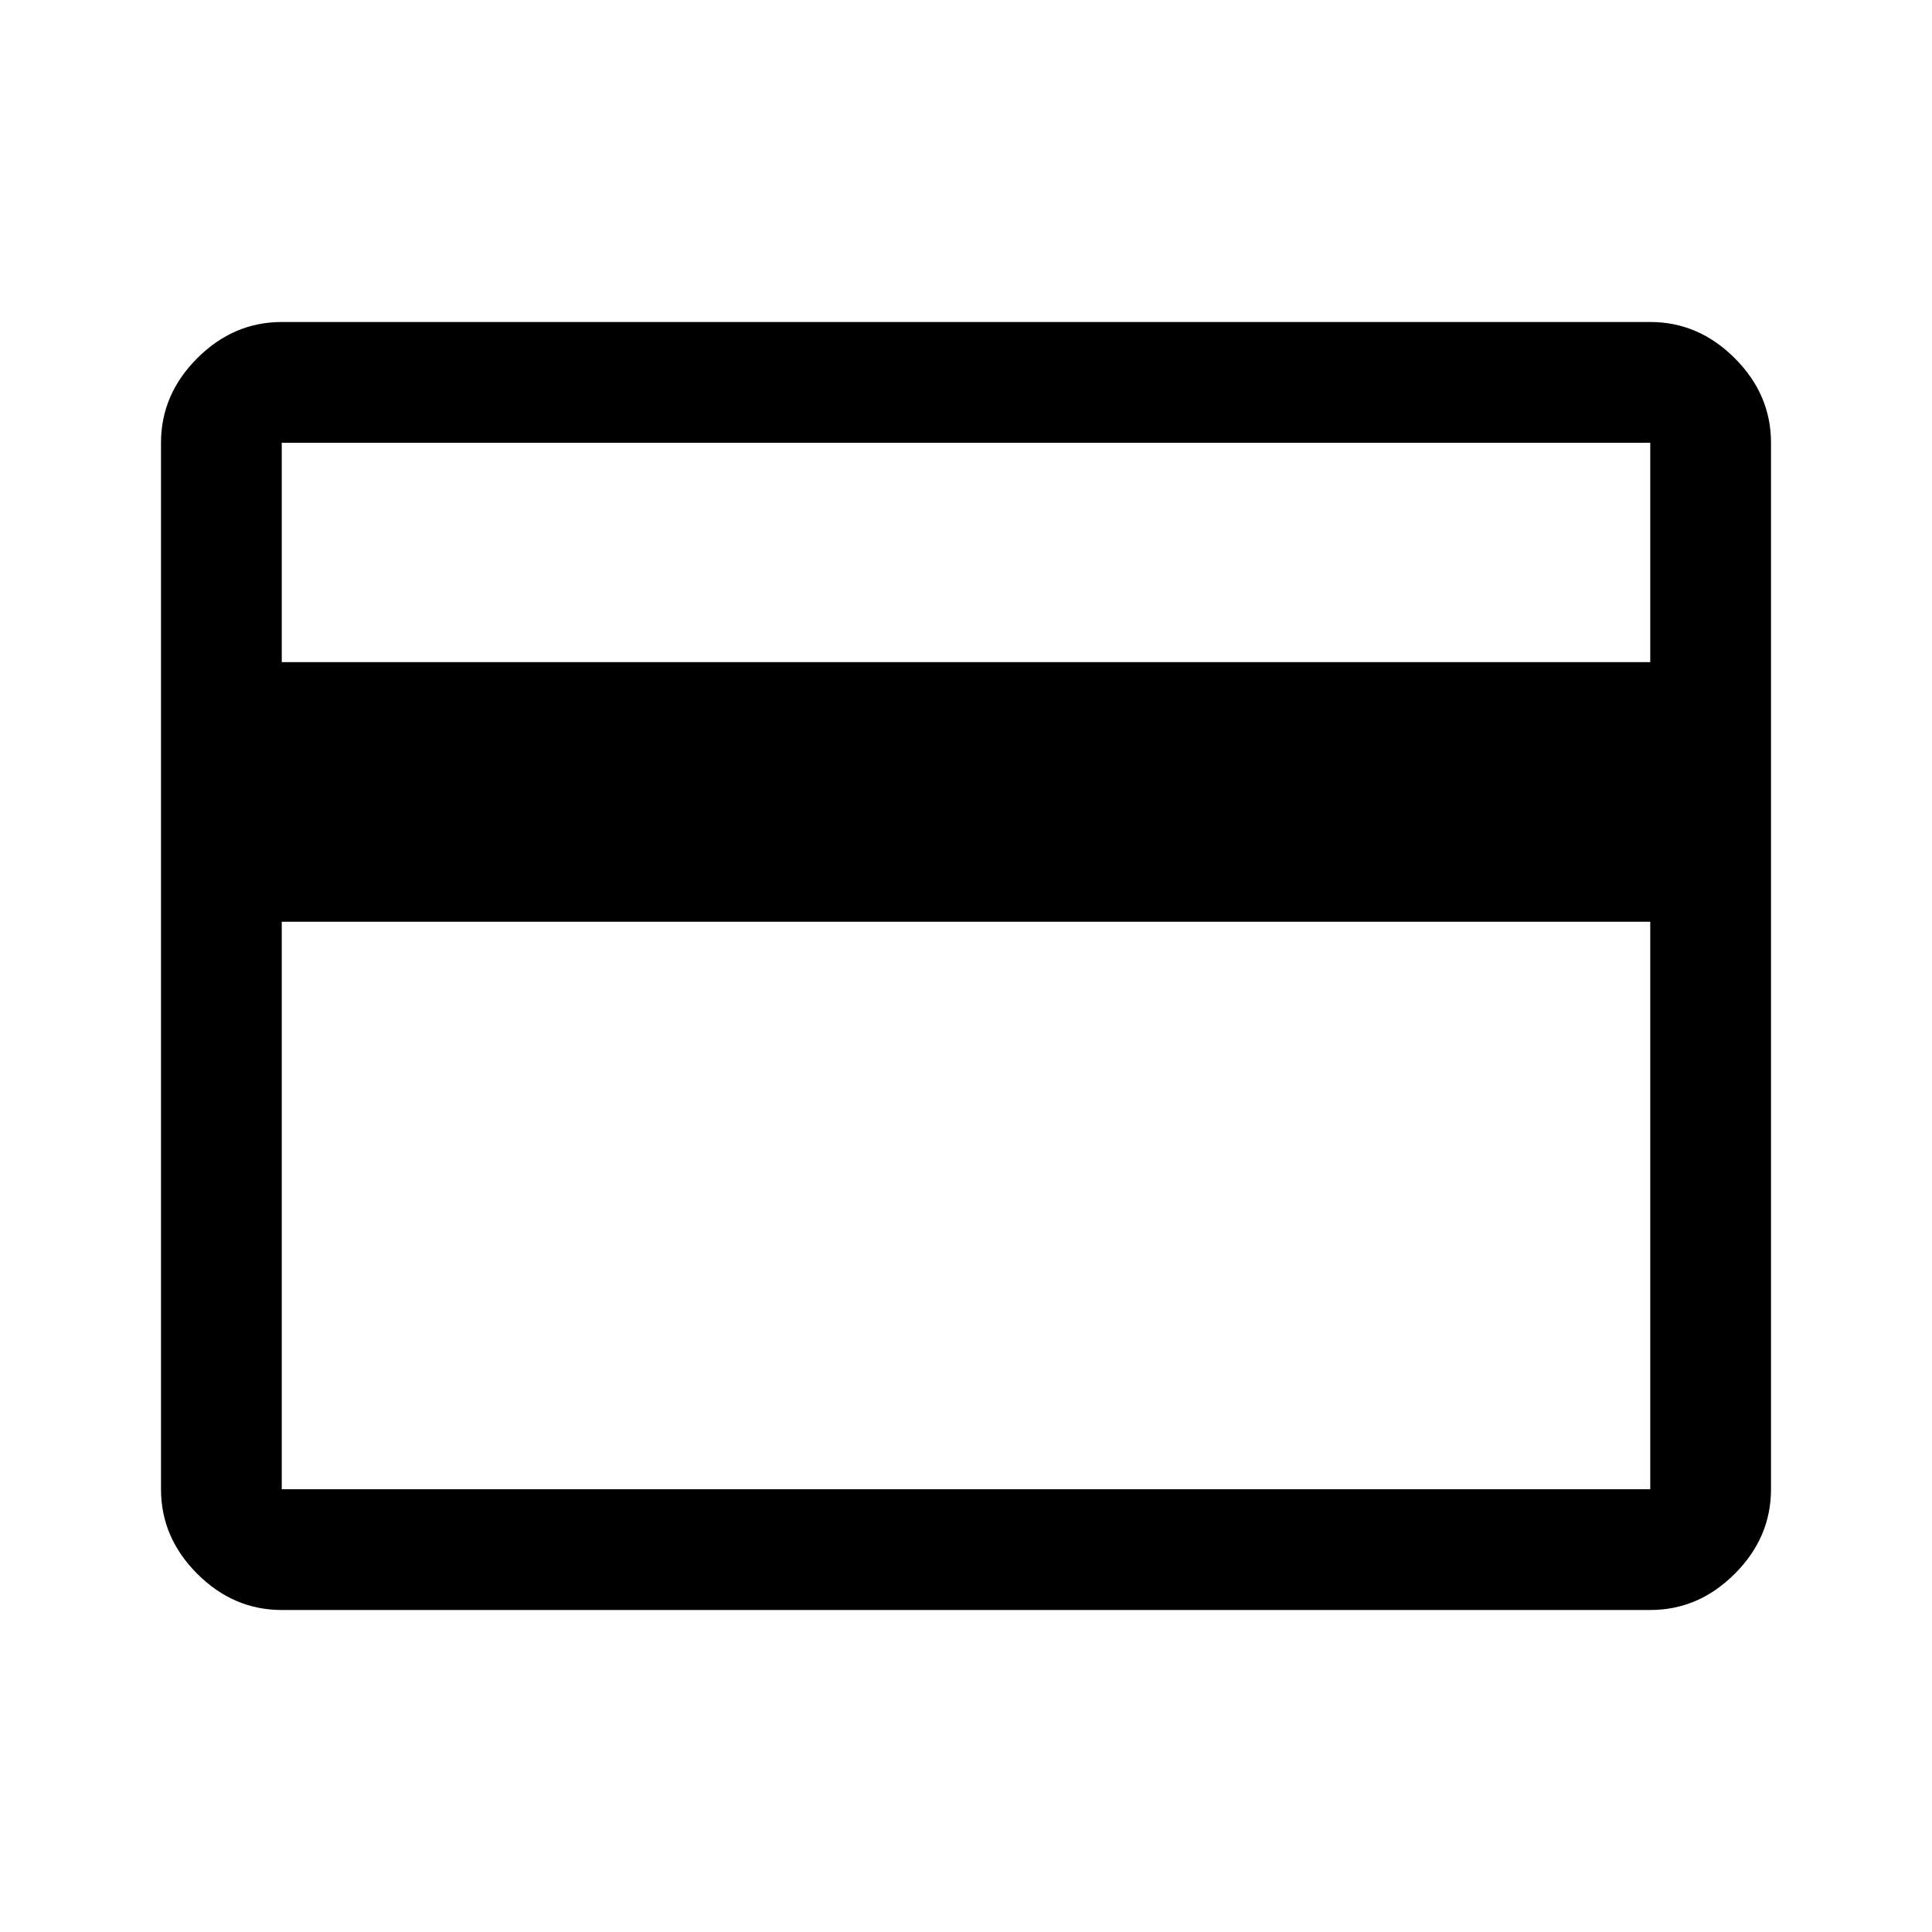
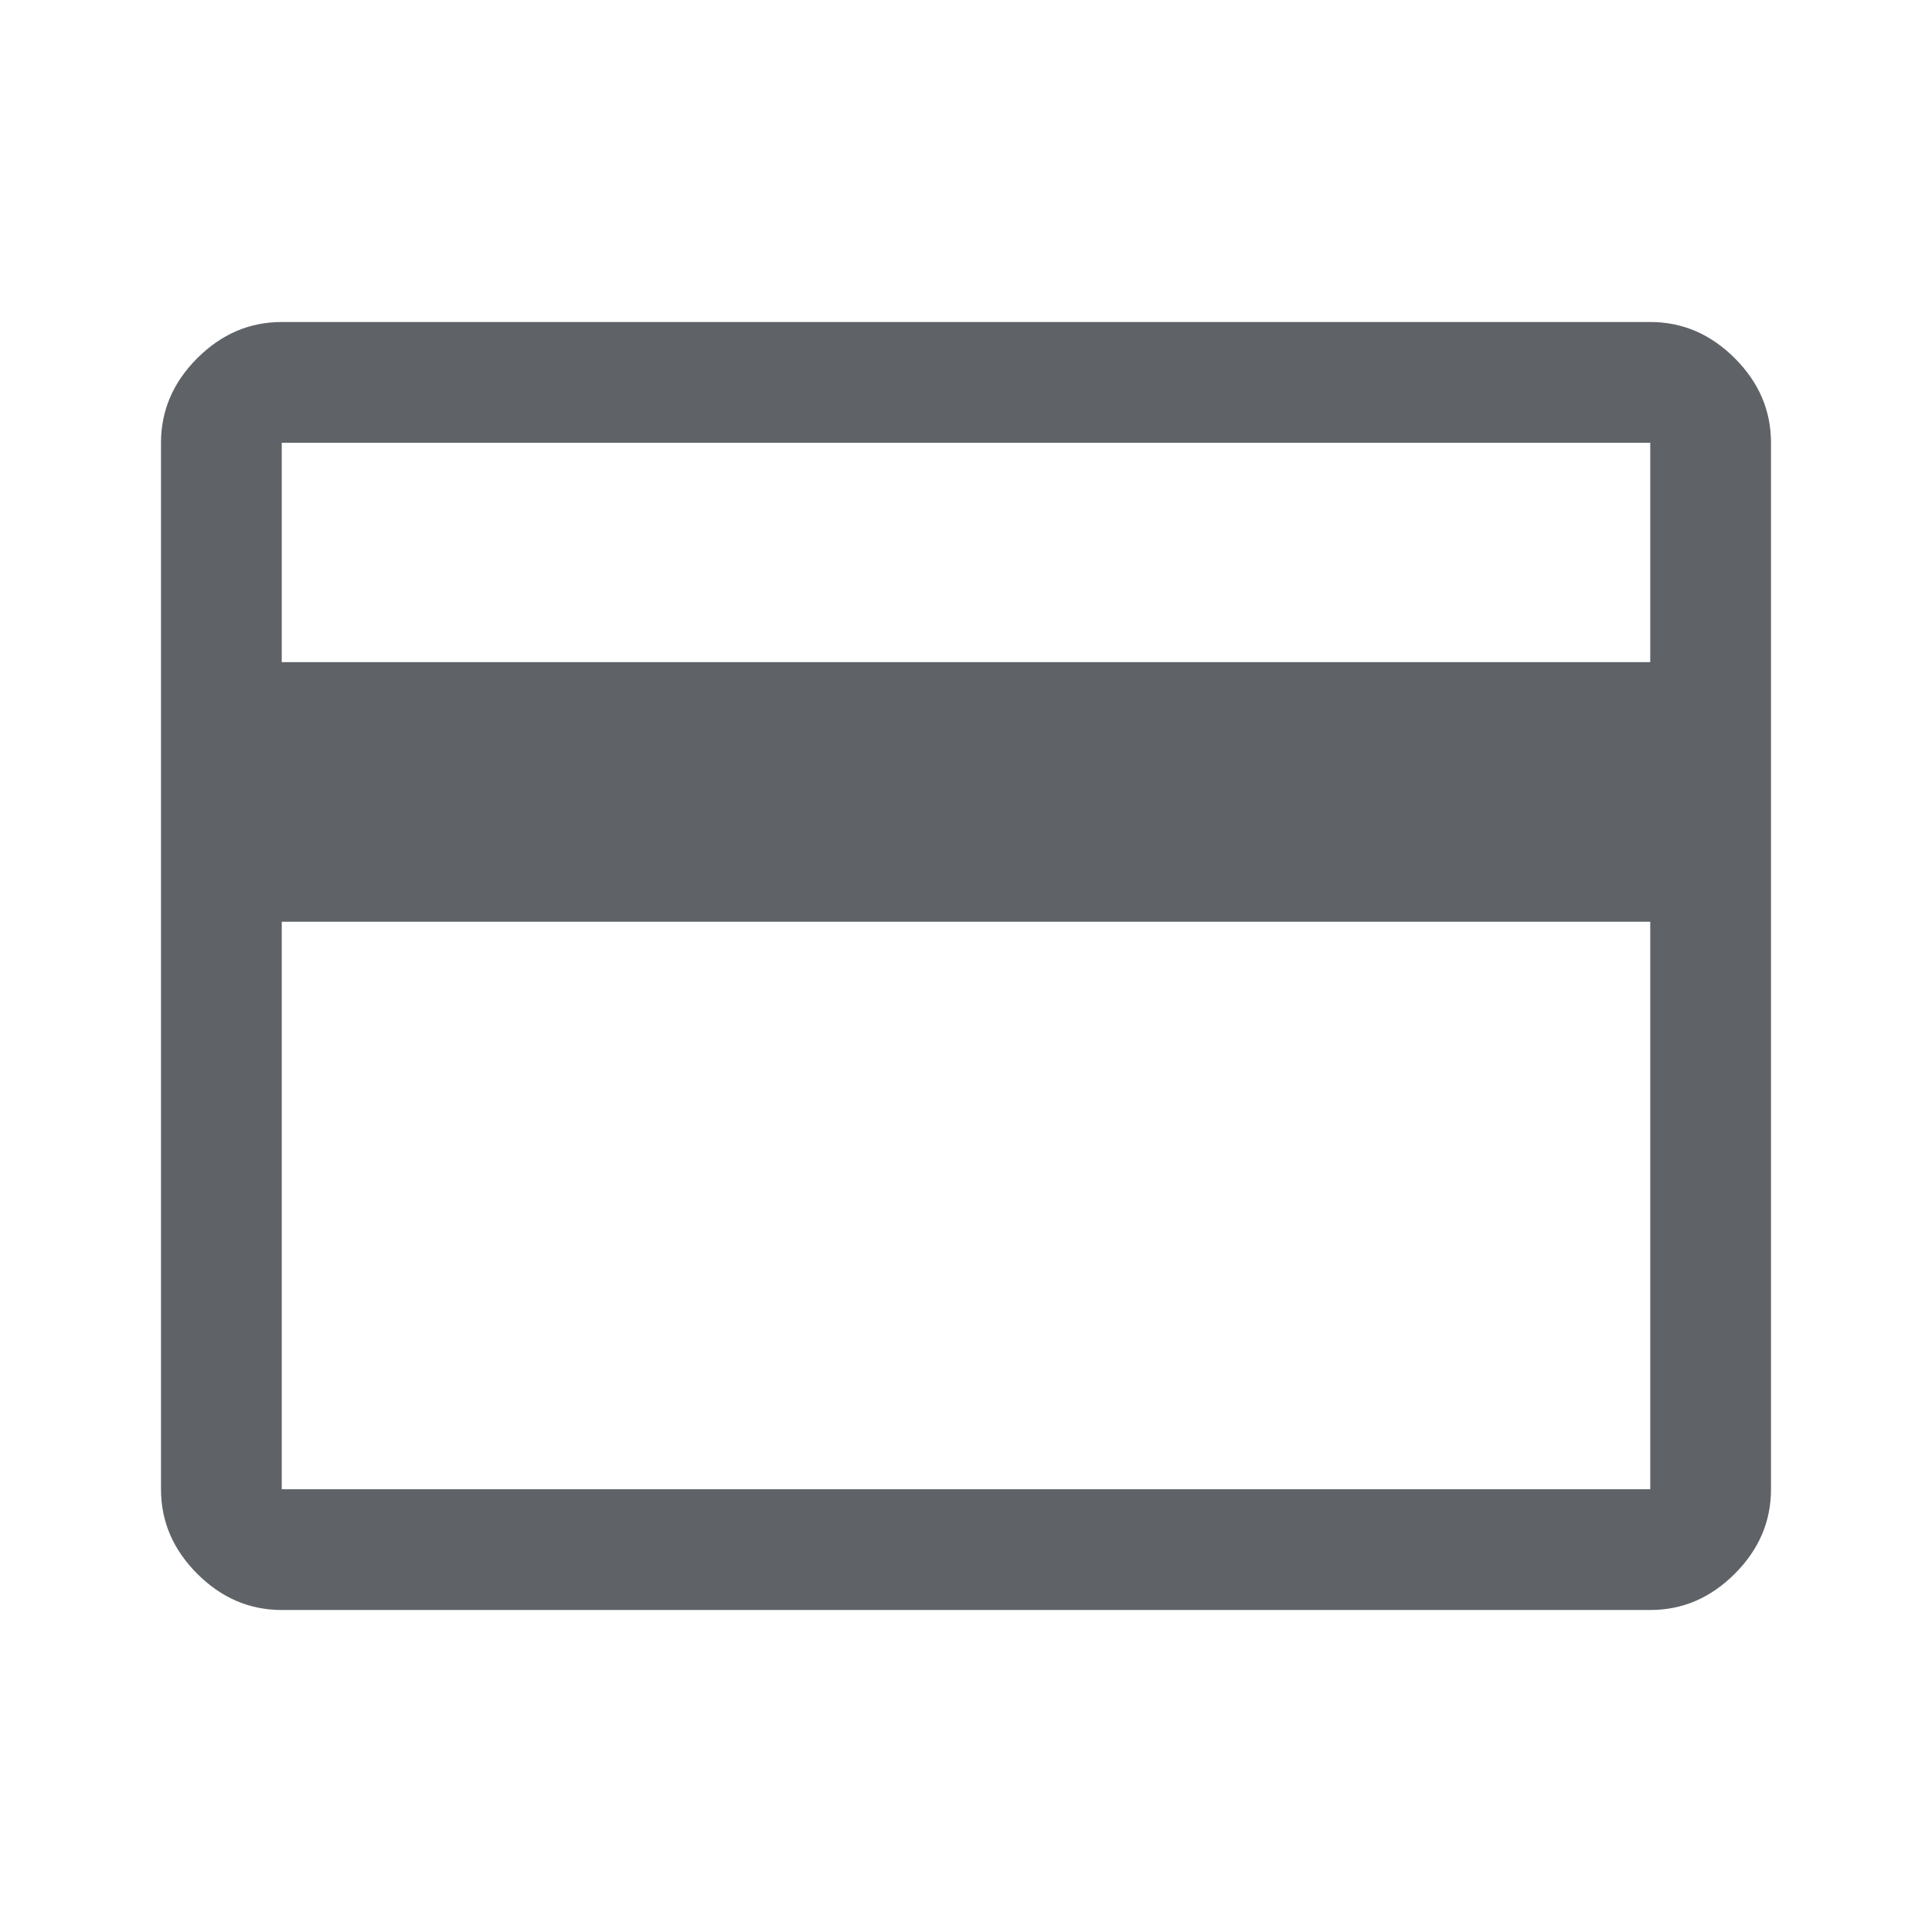
- <svg xmlns="http://www.w3.org/2000/svg" height="48" width="48">
+ <svg xmlns="http://www.w3.org/2000/svg" fill="rgb(95, 99, 104)" height="48" width="48">
  <path d="M44 11v26q0 1.2-.9 2.1-.9.9-2.1.9H7q-1.2 0-2.1-.9Q4 38.2 4 37V11q0-1.2.9-2.1Q5.8 8 7 8h34q1.2 0 2.1.9.9.9.9 2.1ZM7 16.45h34V11H7Zm0 6.45V37h34V22.9ZM7 37V11v26Z" />
</svg>
